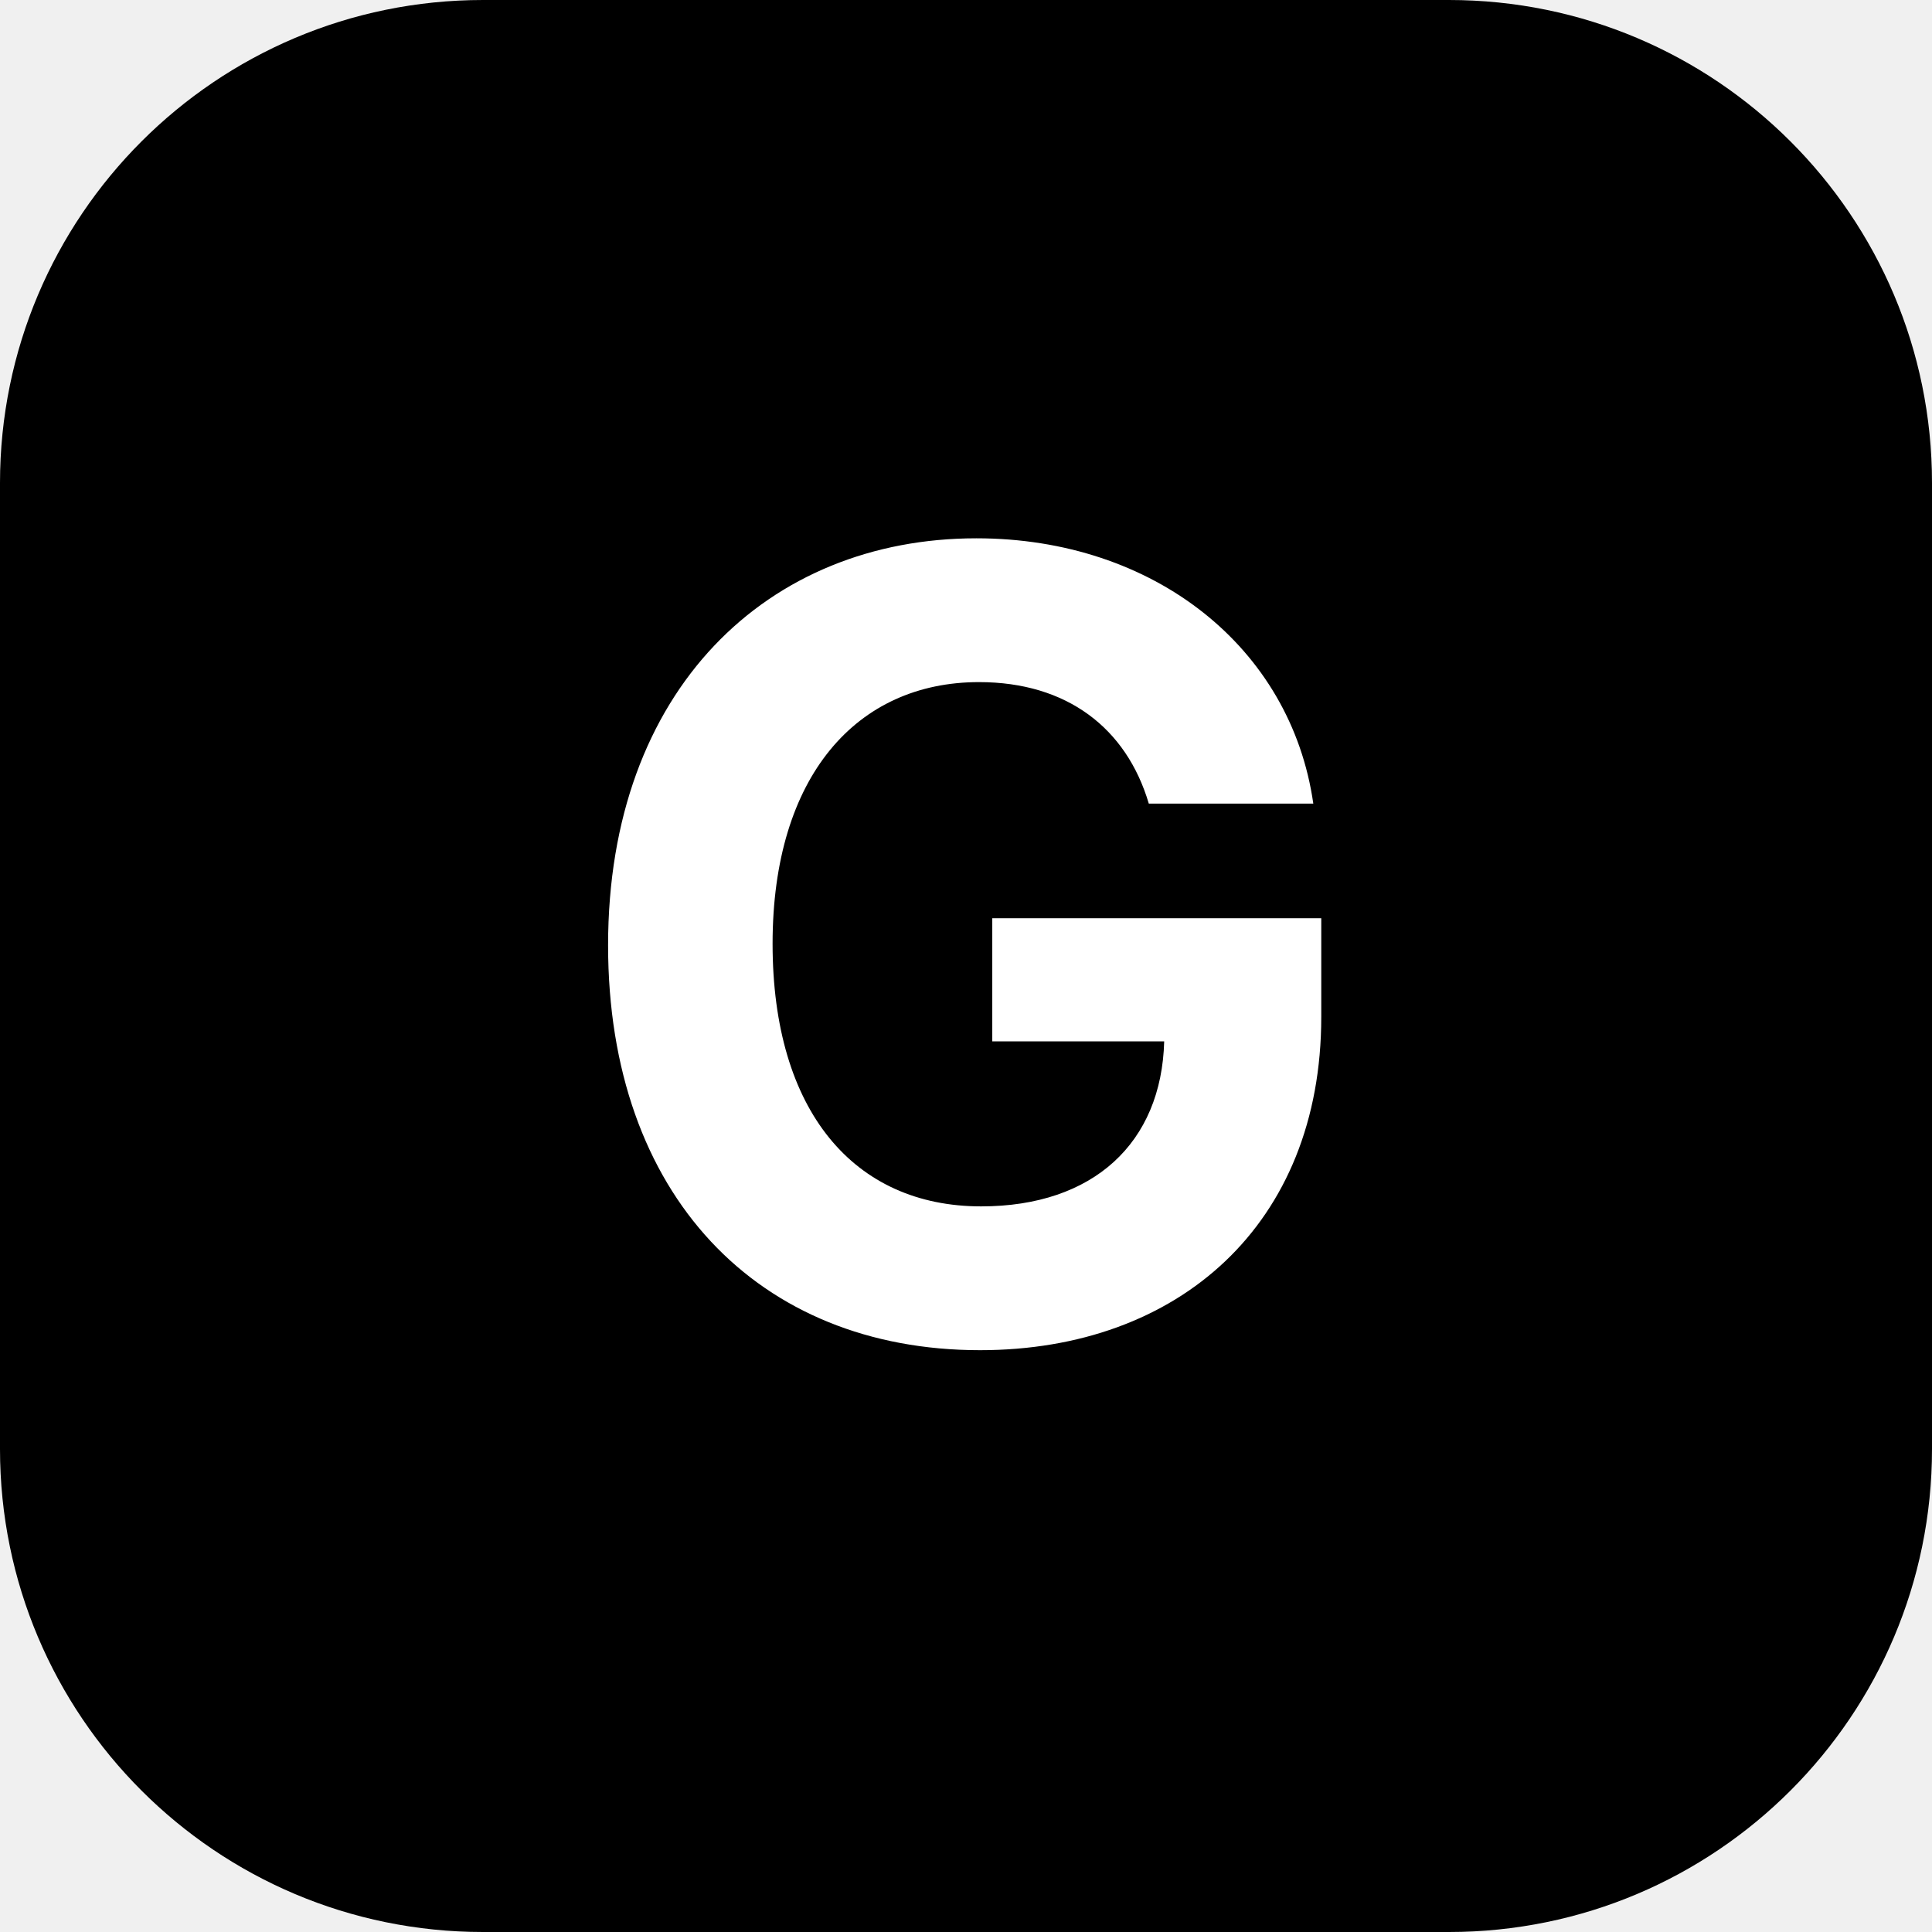
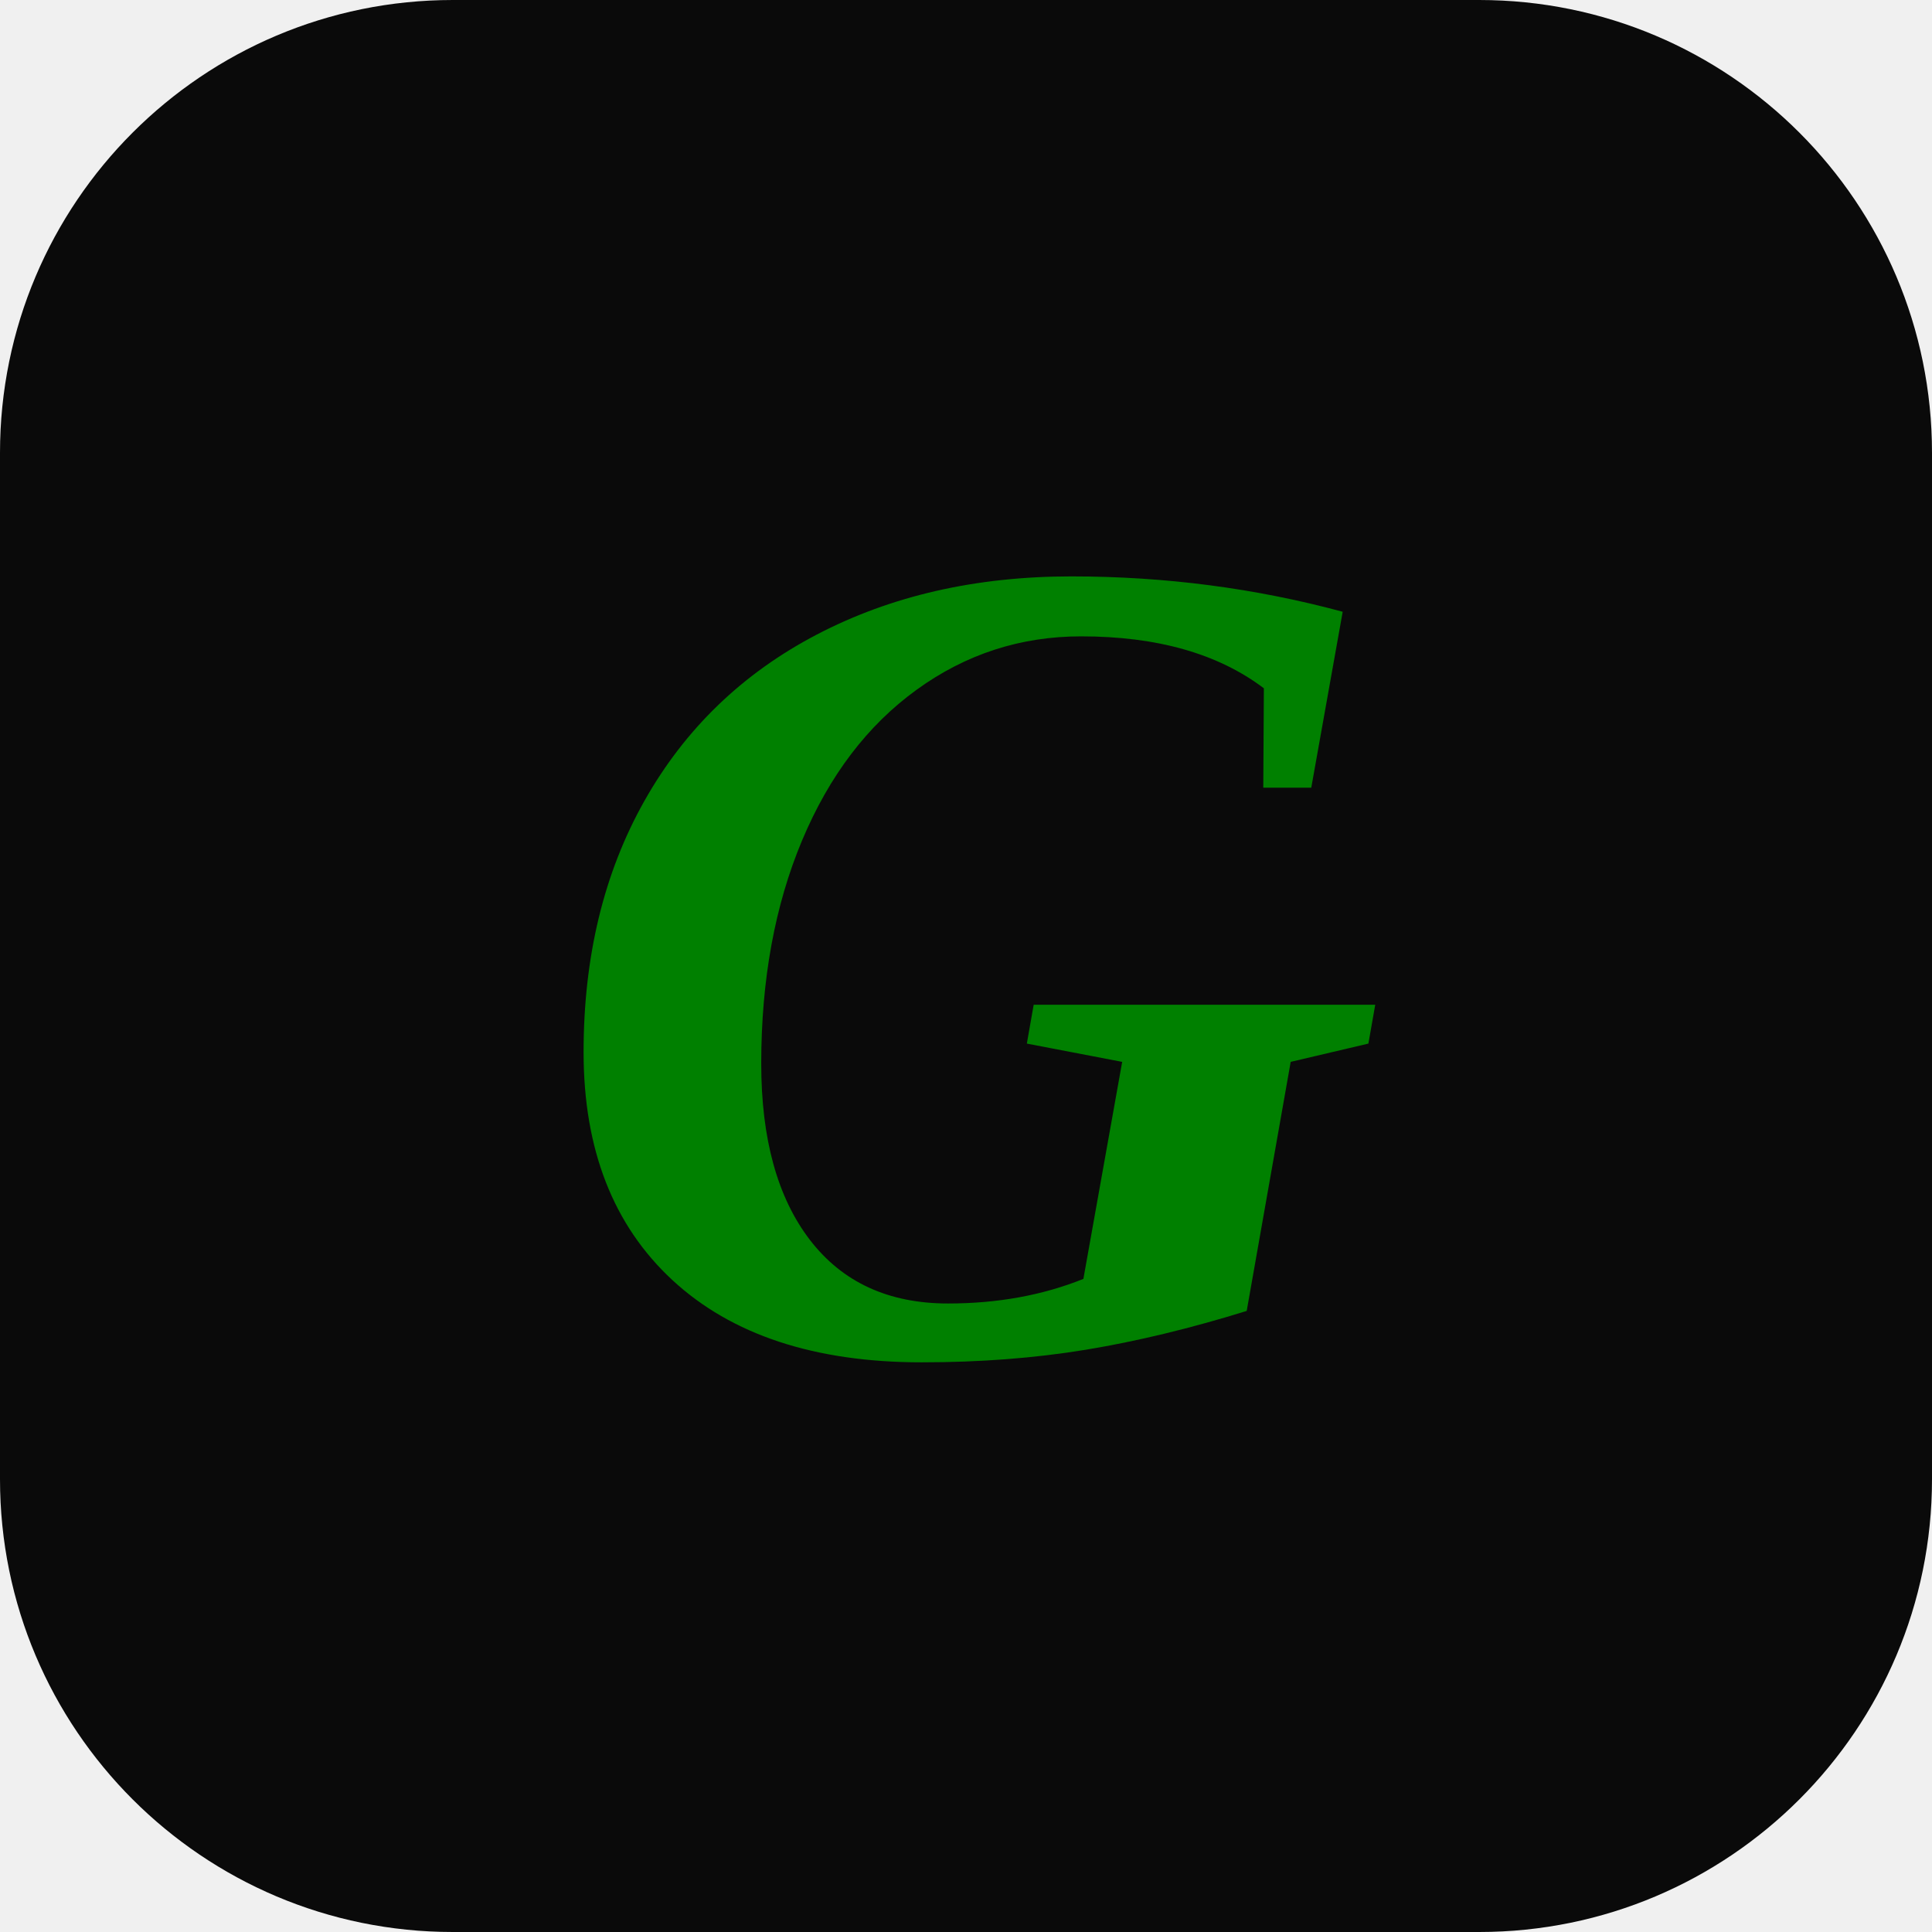
<svg xmlns="http://www.w3.org/2000/svg" viewBox="0 0 512 512">
-   <rect width="512" height="512" rx="128" fill="black" />
-   <text x="256" y="355" font-family="system-ui, -apple-system, sans-serif" font-size="288" font-weight="700" fill="white" text-anchor="middle">G</text>
+   <rect width="512" height="512" rx="120" fill="#0a0a0a" />
+   <text x="256" y="358" font-family="Georgia, 'Times New Roman', serif" font-size="310" font-weight="700" font-style="italic" fill="#008000" text-anchor="middle">G</text>
</svg>
